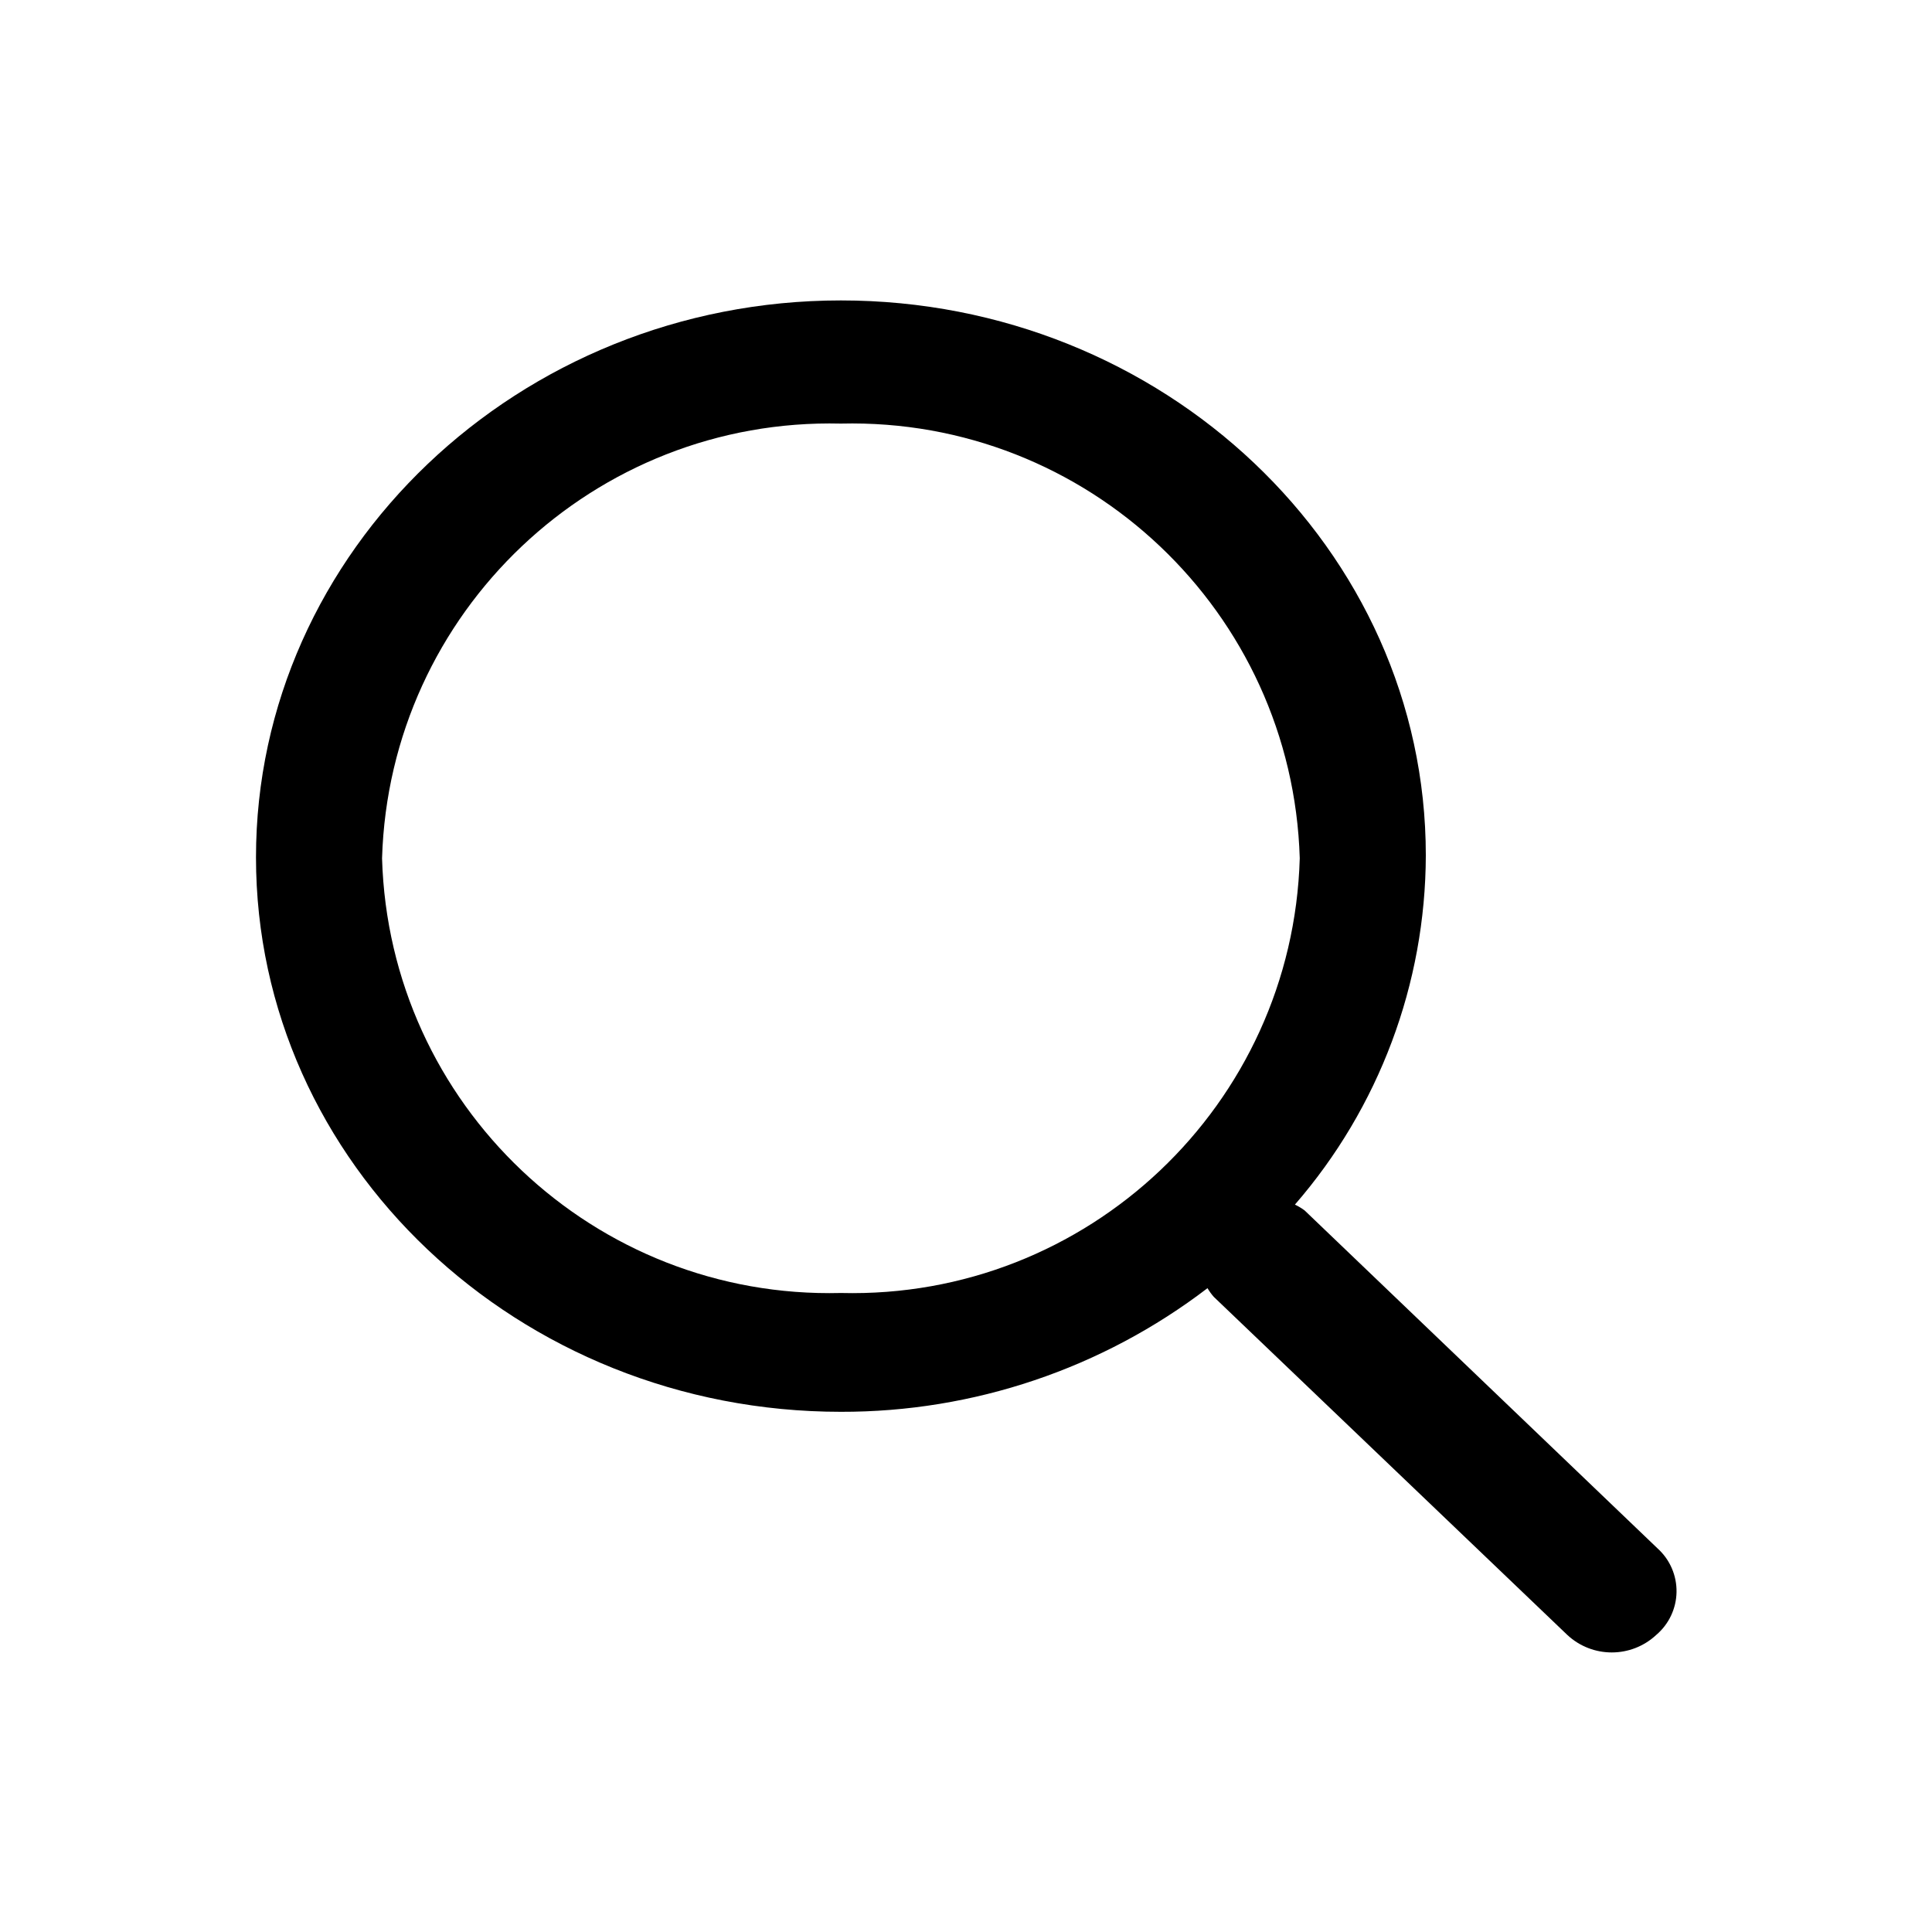
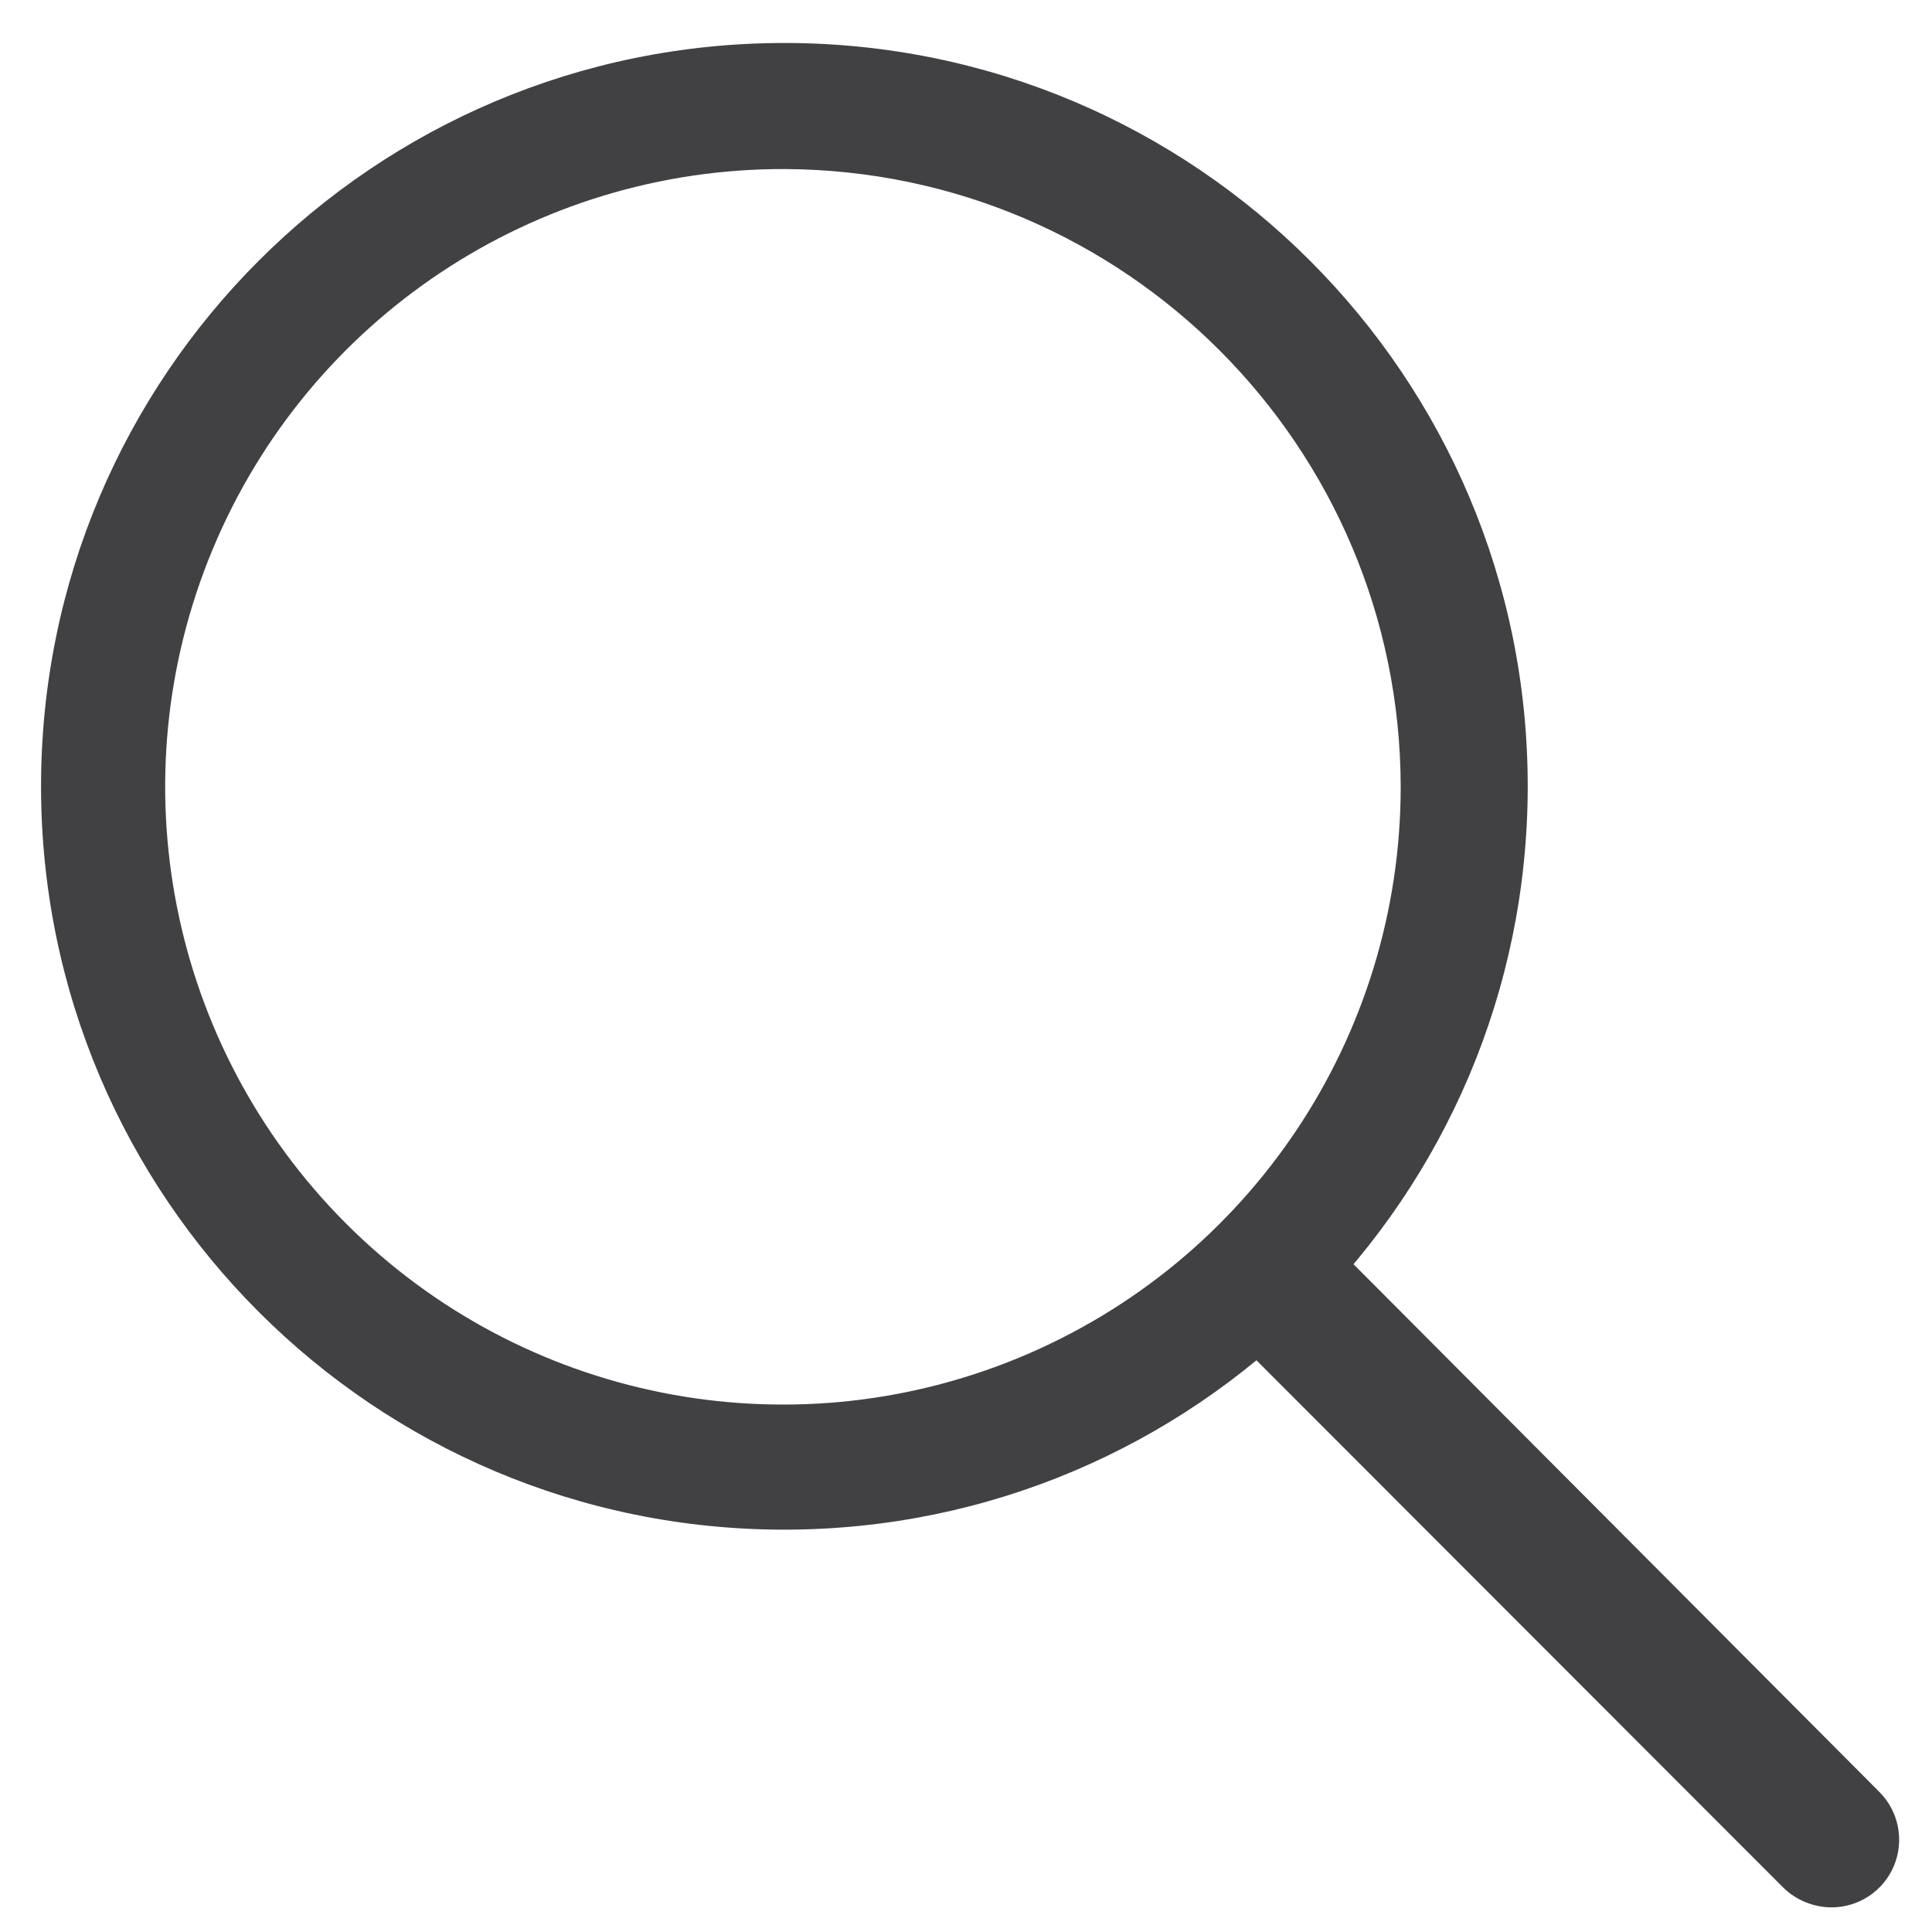
<svg xmlns="http://www.w3.org/2000/svg" id="Layer_1" data-name="Layer 1" viewBox="0 0 40 40">
-   <path d="M34.32,32.06l-7.31-7a1.24,1.24,0,0,0-.2-.12,11.07,11.07,0,0,0,2.71-7.23c0-6.34-5.44-11.49-12.11-11.49S5.3,11.41,5.3,17.75s5.43,11.48,12.11,11.48A12.45,12.45,0,0,0,25,26.67a1.17,1.17,0,0,0,.13.18l7.32,7a1.35,1.35,0,0,0,1.84,0A1.19,1.19,0,0,0,34.32,32.06ZM17.41,26.77a9.27,9.27,0,0,1-9.5-9,9.28,9.28,0,0,1,9.5-9,9.28,9.28,0,0,1,9.5,9A9.27,9.27,0,0,1,17.41,26.77Z" />
+   <defs>
+     <style>.cls-1{fill:#414042;}</style>
+   </defs>
+   <path class="cls-1" d="M16.25,31.67A15.39,15.39,0,1,1,31.63,16.29,15.4,15.4,0,0,1,16.25,31.67Zm0-28.17A12.79,12.79,0,1,0,29,16.29,12.81,12.81,0,0,0,16.25,3.5Z" />
+   <path class="cls-1" d="M37.92,39.49a1.44,1.44,0,0,1-1-.41L25.68,27.83a1.4,1.4,0,0,1,2-2L38.91,37.1a1.4,1.4,0,0,1-1,2.39Z" />
</svg>
